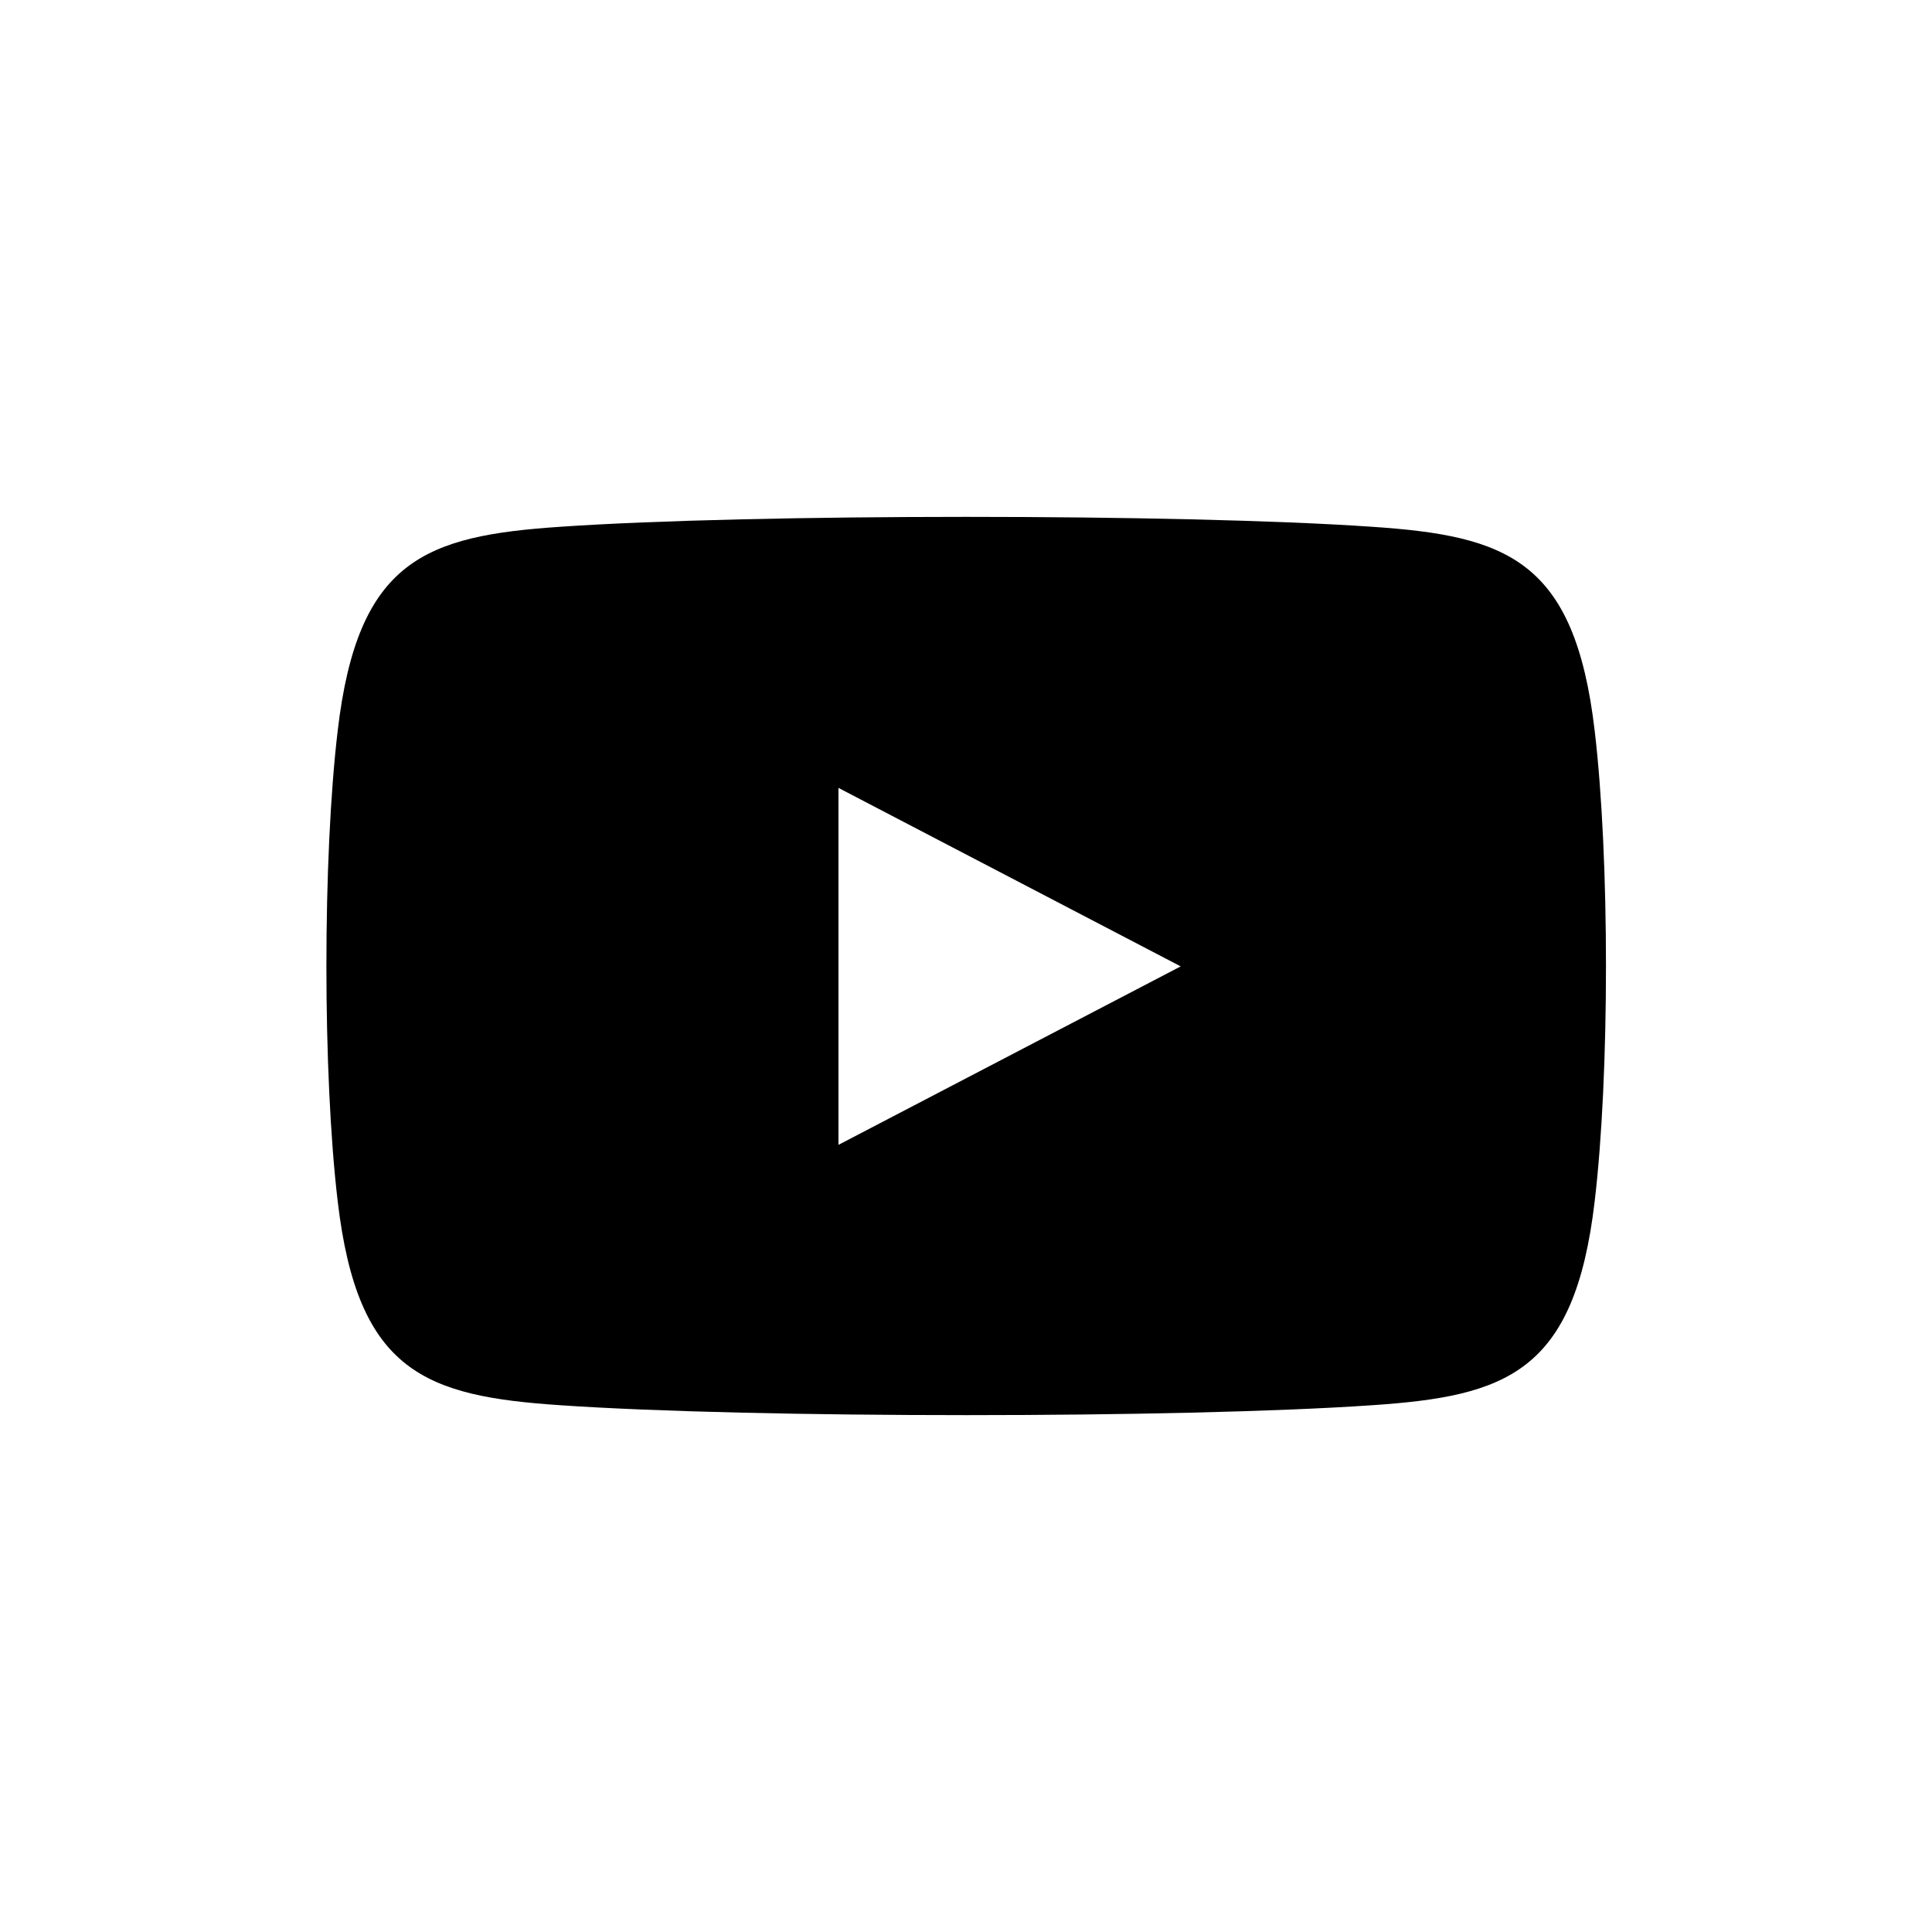
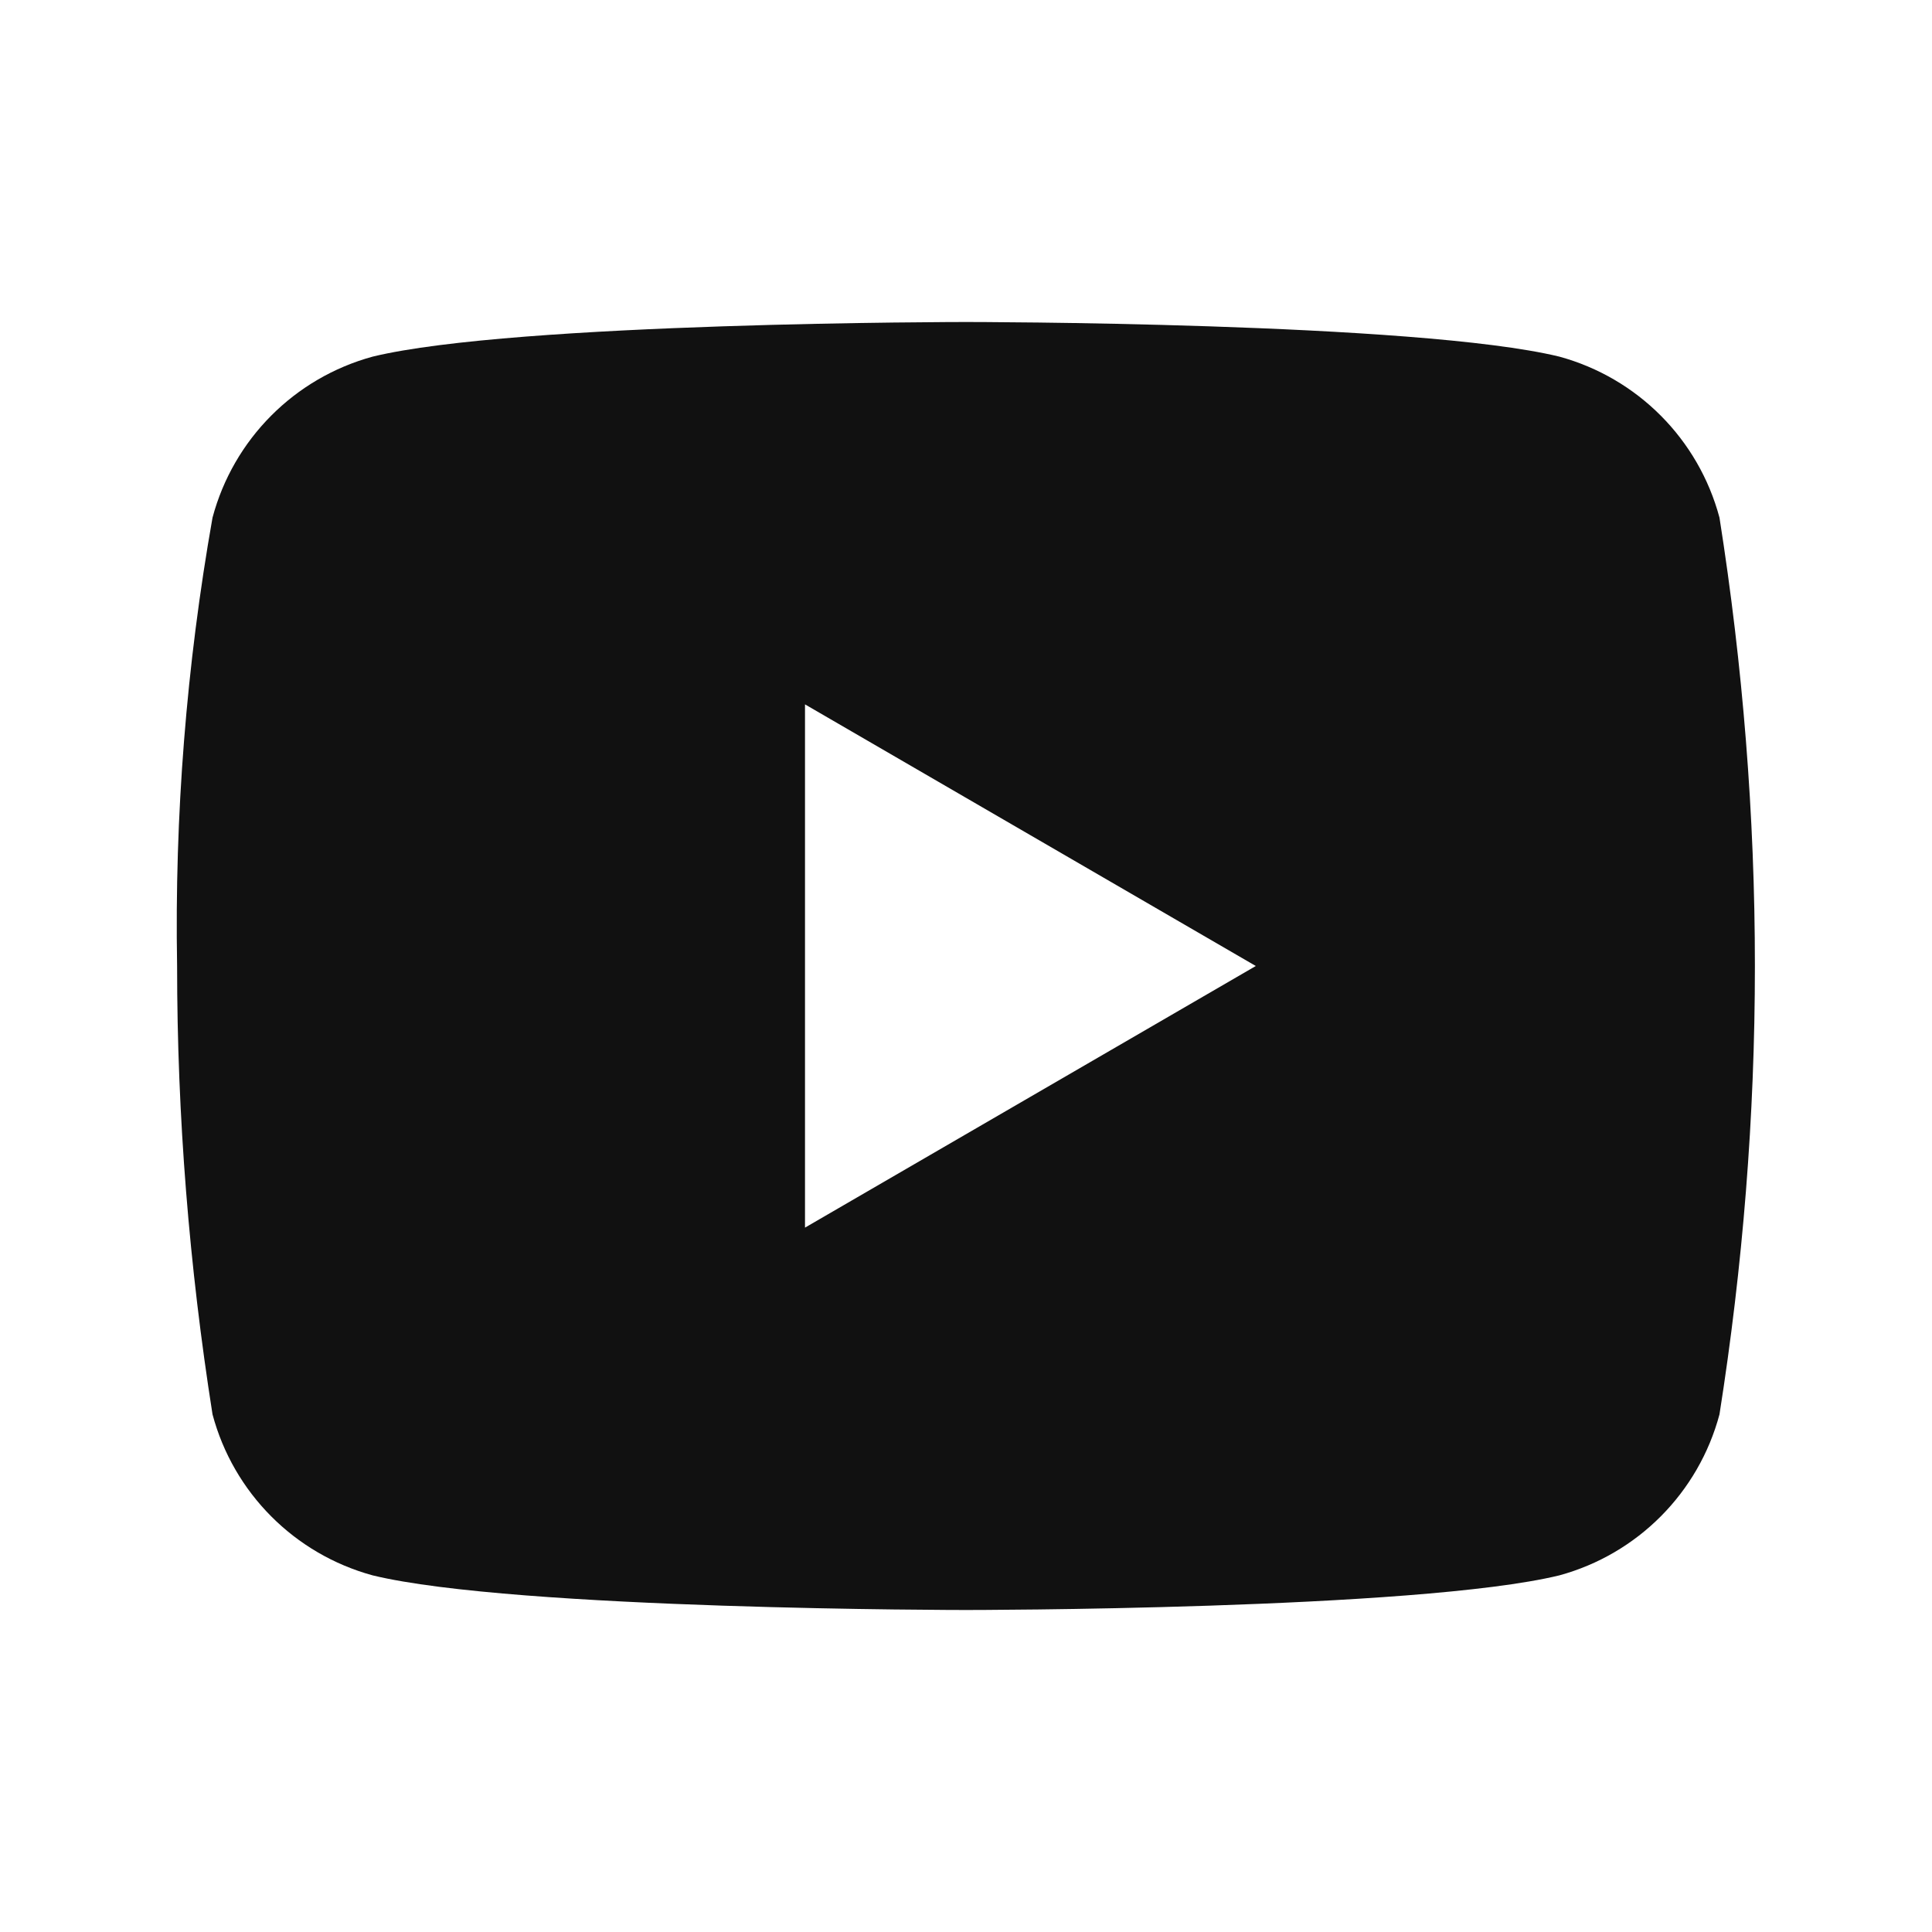
- <svg class="niftybutton-youtube" style="display: block; fill: rgb(0, 0, 0);" data-donate="true" data-tag="you" data-name="YouTube" viewBox="0 0 512 512" preserveAspectRatio="xMidYMid meet" width="64" height="64">
-   <path d="M422.6 193.6c-5.3-45.3-23.3-51.6-59-54 -50.8-3.5-164.3-3.5-215.1 0 -35.7 2.4-53.7 8.7-59 54 -4 33.6-4 91.1 0 124.8 5.3 45.3 23.3 51.6 59 54 50.9 3.5 164.3 3.5 215.1 0 35.7-2.4 53.7-8.7 59-54C426.6 284.8 426.6 227.3 422.6 193.6zM222.2 303.4v-94.6l90.7 47.3L222.2 303.4z" />
+ <svg xmlns="http://www.w3.org/2000/svg" viewBox="0 0 24 24">
+   <path fill="#111111" fill-rule="evenodd" d="M21.36 6.43a2.83 2.83 0 0 0-1.99-2C17.6 4 12 4 12 4s-5.6 0-7.37.43a2.83 2.83 0 0 0-1.99 2A29.1 29.1 0 0 0 2.2 12c0 1.87.15 3.73.44 5.57a2.83 2.83 0 0 0 1.99 2C6.4 20 12 20 12 20s5.6 0 7.37-.43a2.83 2.83 0 0 0 1.99-2c.29-1.84.44-3.7.44-5.57s-.15-3.73-.44-5.57ZM10 8.75v6.5L15.6 12 10 8.75Z" />
</svg>
